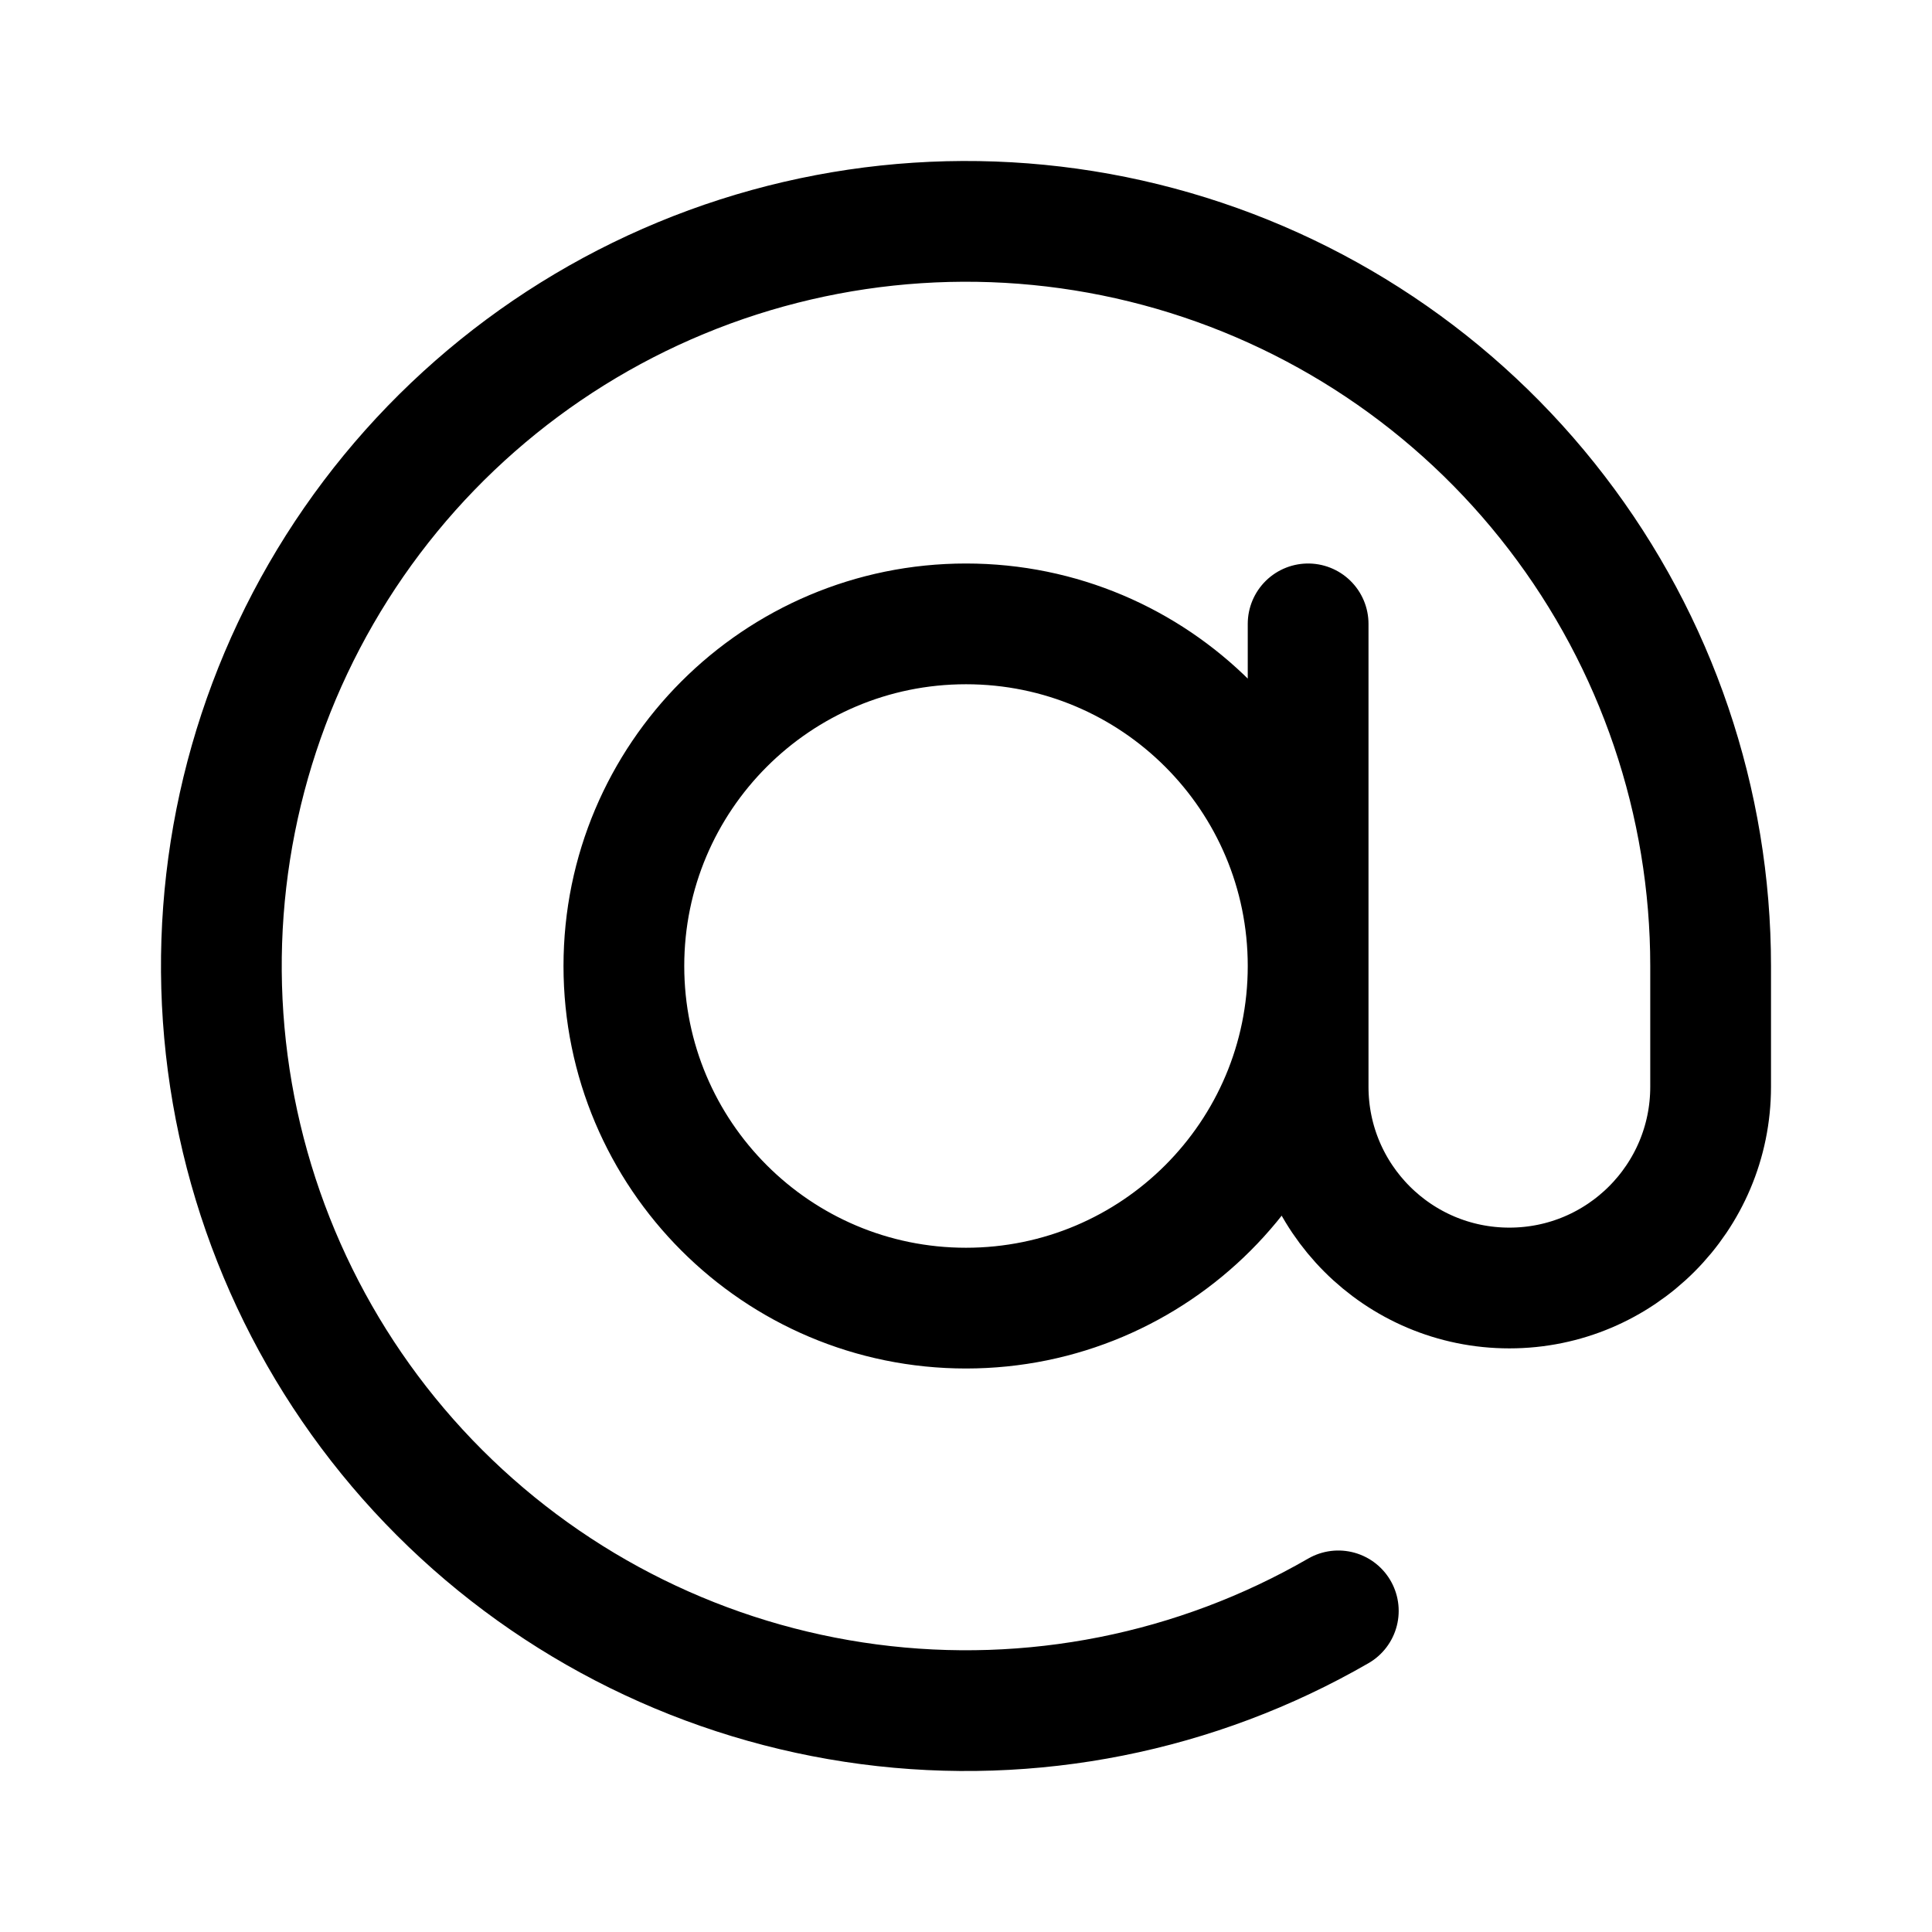
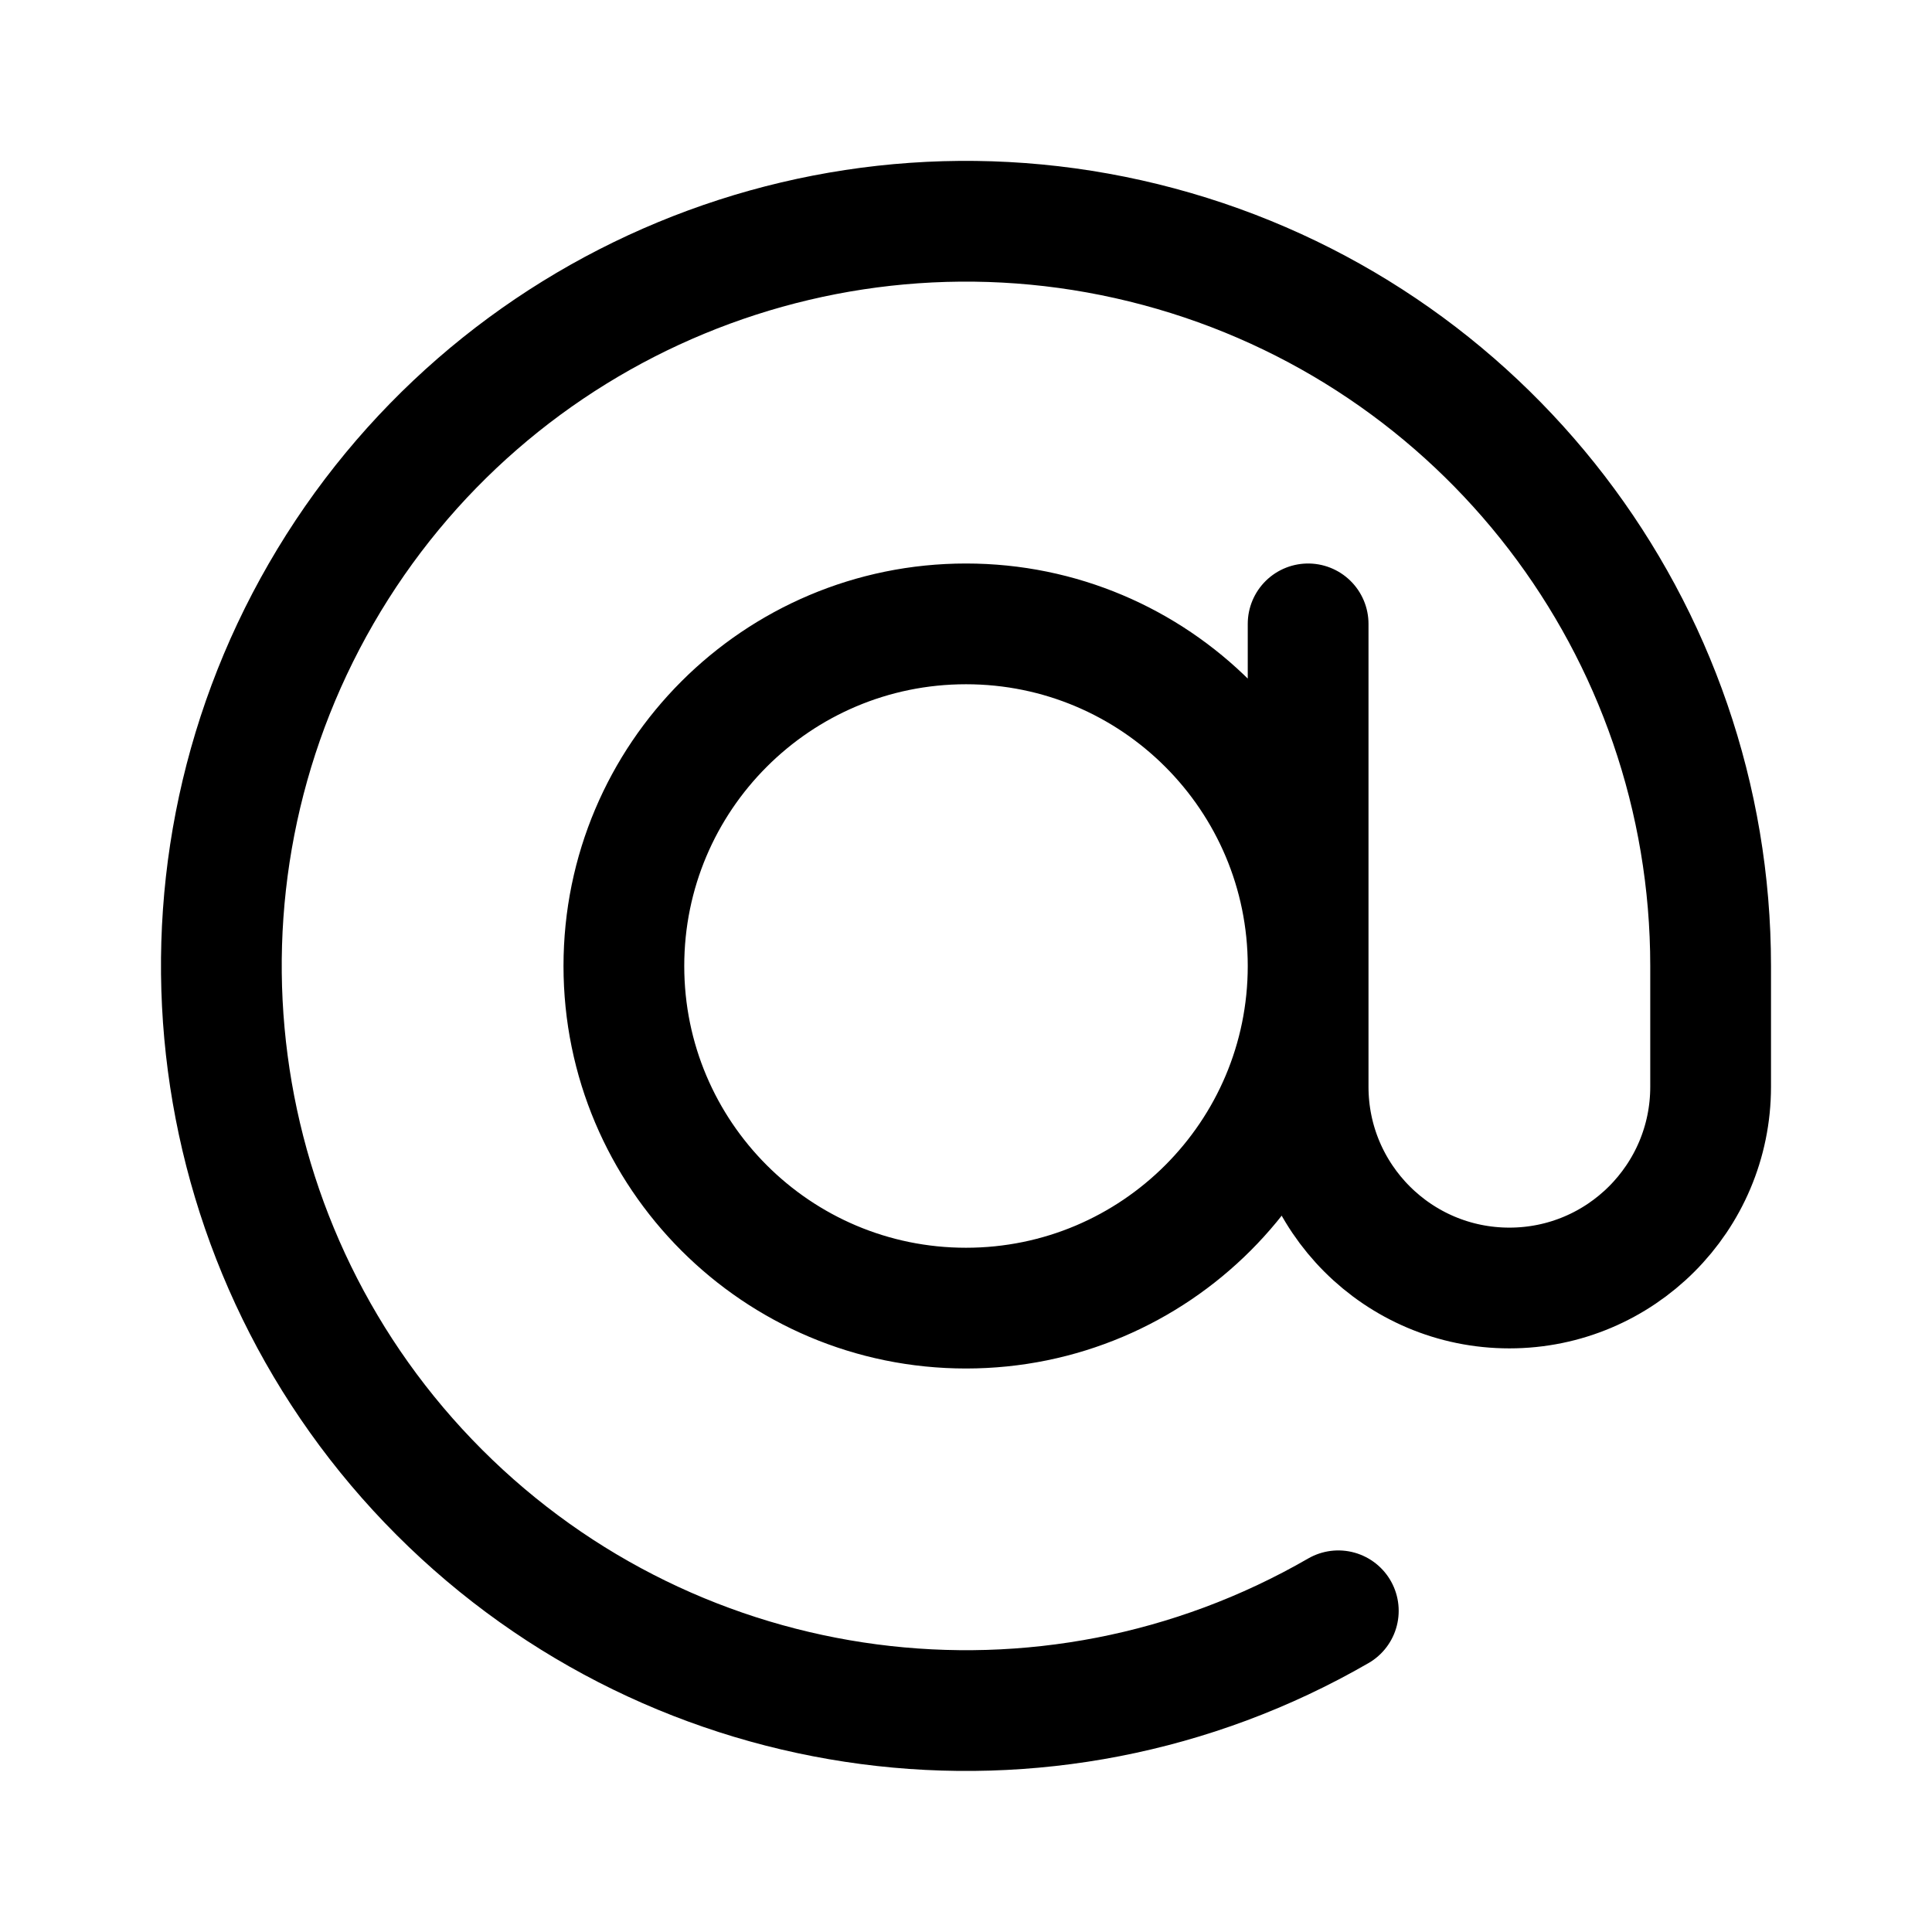
- <svg xmlns="http://www.w3.org/2000/svg" width="24" height="24" viewBox="0 0 24 24" fill="none">
-   <path d="M16.625 20.011C14.862 21.029 12.812 21.437 10.793 21.171C8.774 20.905 6.899 19.981 5.459 18.541C4.019 17.101 3.095 15.226 2.829 13.207C2.563 11.188 2.971 9.138 3.989 7.375C5.007 5.612 6.579 4.233 8.46 3.454C10.341 2.675 12.427 2.538 14.394 3.065C16.361 3.592 18.099 4.753 19.338 6.369C20.578 7.984 21.25 9.964 21.25 12V13.5C21.25 14.881 20.131 16 18.75 16V16C17.369 16 16.25 14.881 16.25 13.5V12M16.25 12C16.25 14.347 14.347 16.25 12 16.25C9.653 16.25 7.75 14.347 7.75 12C7.75 9.653 9.653 7.75 12 7.75C14.347 7.75 16.25 9.653 16.25 12ZM16.25 12V7.75" stroke="currentColor" stroke-width="1.5" stroke-linecap="round" stroke-linejoin="round" />
+ <svg xmlns="http://www.w3.org/2000/svg" width="24" height="24" fill="none" viewBox="0 0 24 24">
+   <path stroke="currentColor" stroke-linecap="round" stroke-linejoin="round" stroke-width="1.5" d="M16.625 20.01A9.25 9.25 0 1 1 21.25 12v1.5a2.5 2.5 0 0 1-2.5 2.5v0a2.5 2.5 0 0 1-2.5-2.5V12m0 0a4.25 4.25 0 1 1-8.5 0 4.25 4.25 0 0 1 8.5 0m0 0V7.75" />
</svg>
